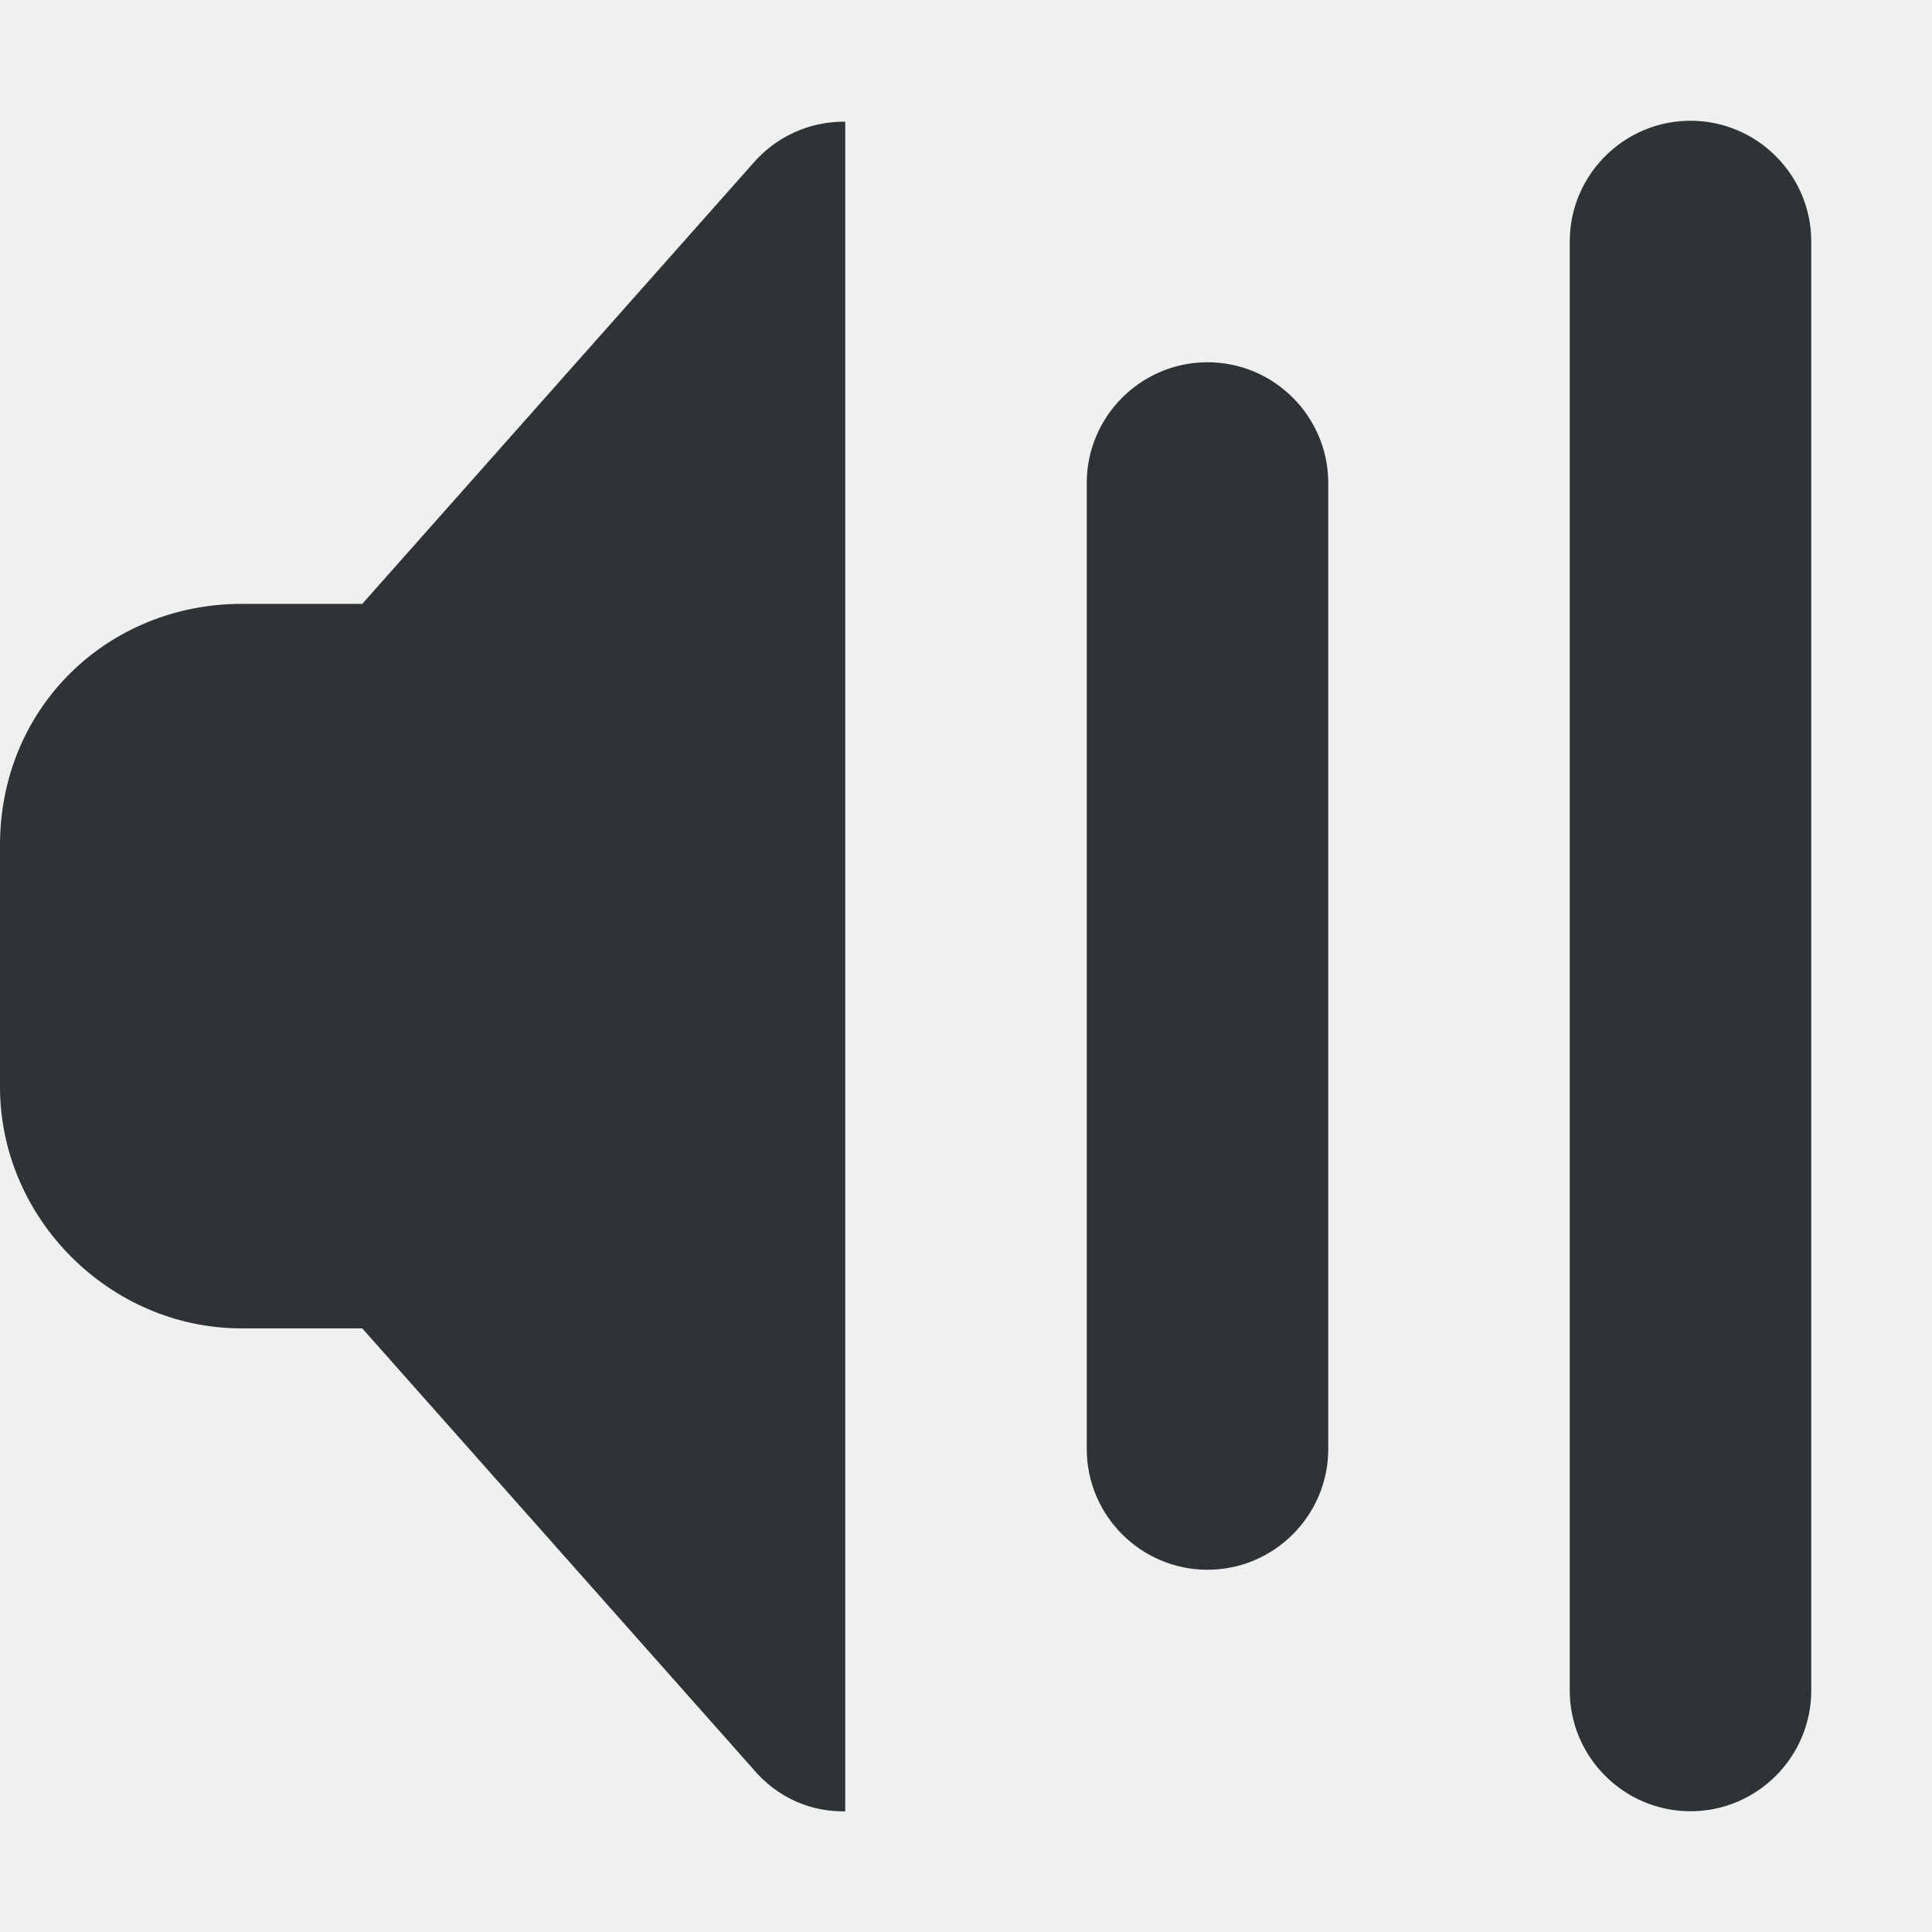
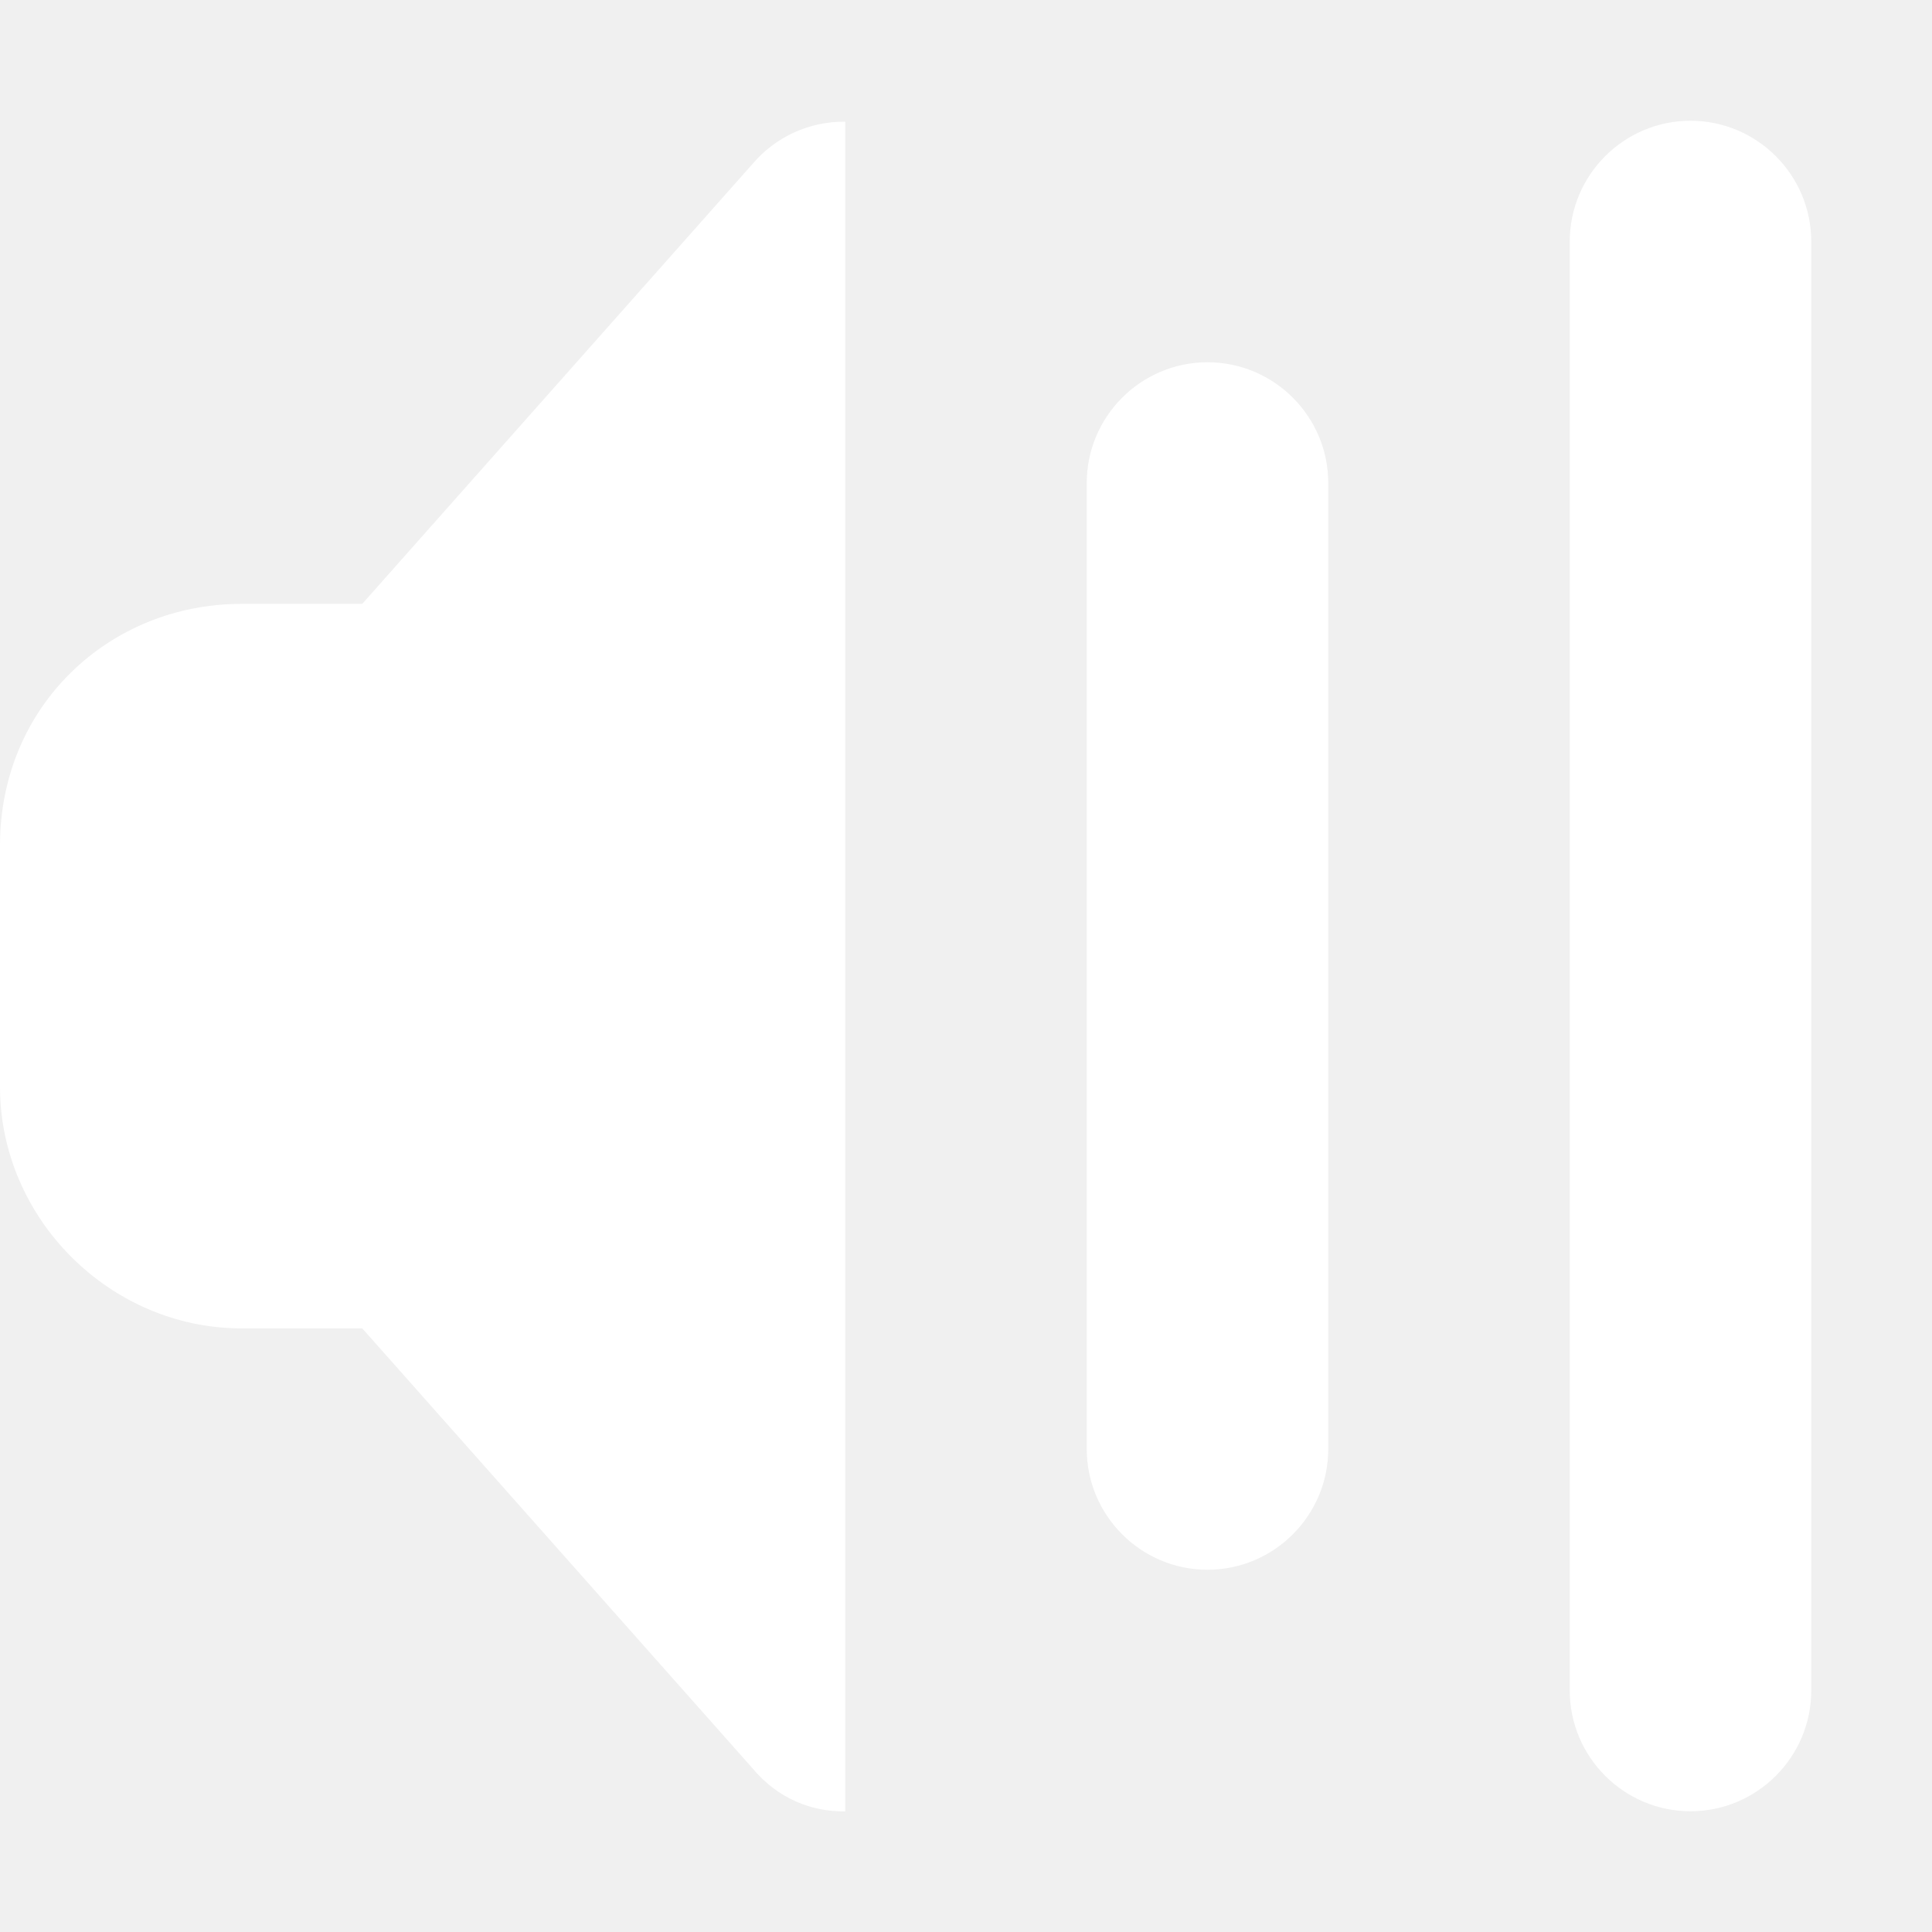
<svg xmlns="http://www.w3.org/2000/svg" height="16px" viewBox="0 0 16 16" width="16px">
-   <path d="m 7 1.008 c -0.297 -0.004 -0.578 0.125 -0.77 0.352 l -3.23 3.641 h -1 c -1.094 0 -2 0.844 -2 2 v 2 c 0 1.09 0.91 2 2 2 h 1 l 3.23 3.641 c 0.211 0.254 0.492 0.363 0.77 0.359 z m 7 -0.008 c -0.551 0 -1 0.449 -1 1 v 12 c 0 0.551 0.449 1 1 1 s 1 -0.449 1 -1 v -12 c 0 -0.551 -0.449 -1 -1 -1 z m -4 2 c -0.551 0 -1 0.449 -1 1 v 8 c 0 0.551 0.449 1 1 1 s 1 -0.449 1 -1 v -8 c 0 -0.551 -0.449 -1 -1 -1 z m 0 0" fill="#2e3436" />
+   <path d="m 7 1.008 c -0.297 -0.004 -0.578 0.125 -0.77 0.352 l -3.23 3.641 h -1 c -1.094 0 -2 0.844 -2 2 v 2 c 0 1.09 0.91 2 2 2 h 1 l 3.23 3.641 c 0.211 0.254 0.492 0.363 0.77 0.359 z m 7 -0.008 c -0.551 0 -1 0.449 -1 1 v 12 c 0 0.551 0.449 1 1 1 s 1 -0.449 1 -1 v -12 c 0 -0.551 -0.449 -1 -1 -1 z m -4 2 c -0.551 0 -1 0.449 -1 1 v 8 c 0 0.551 0.449 1 1 1 s 1 -0.449 1 -1 v -8 c 0 -0.551 -0.449 -1 -1 -1 z m 0 0" fill="white" />
</svg>
